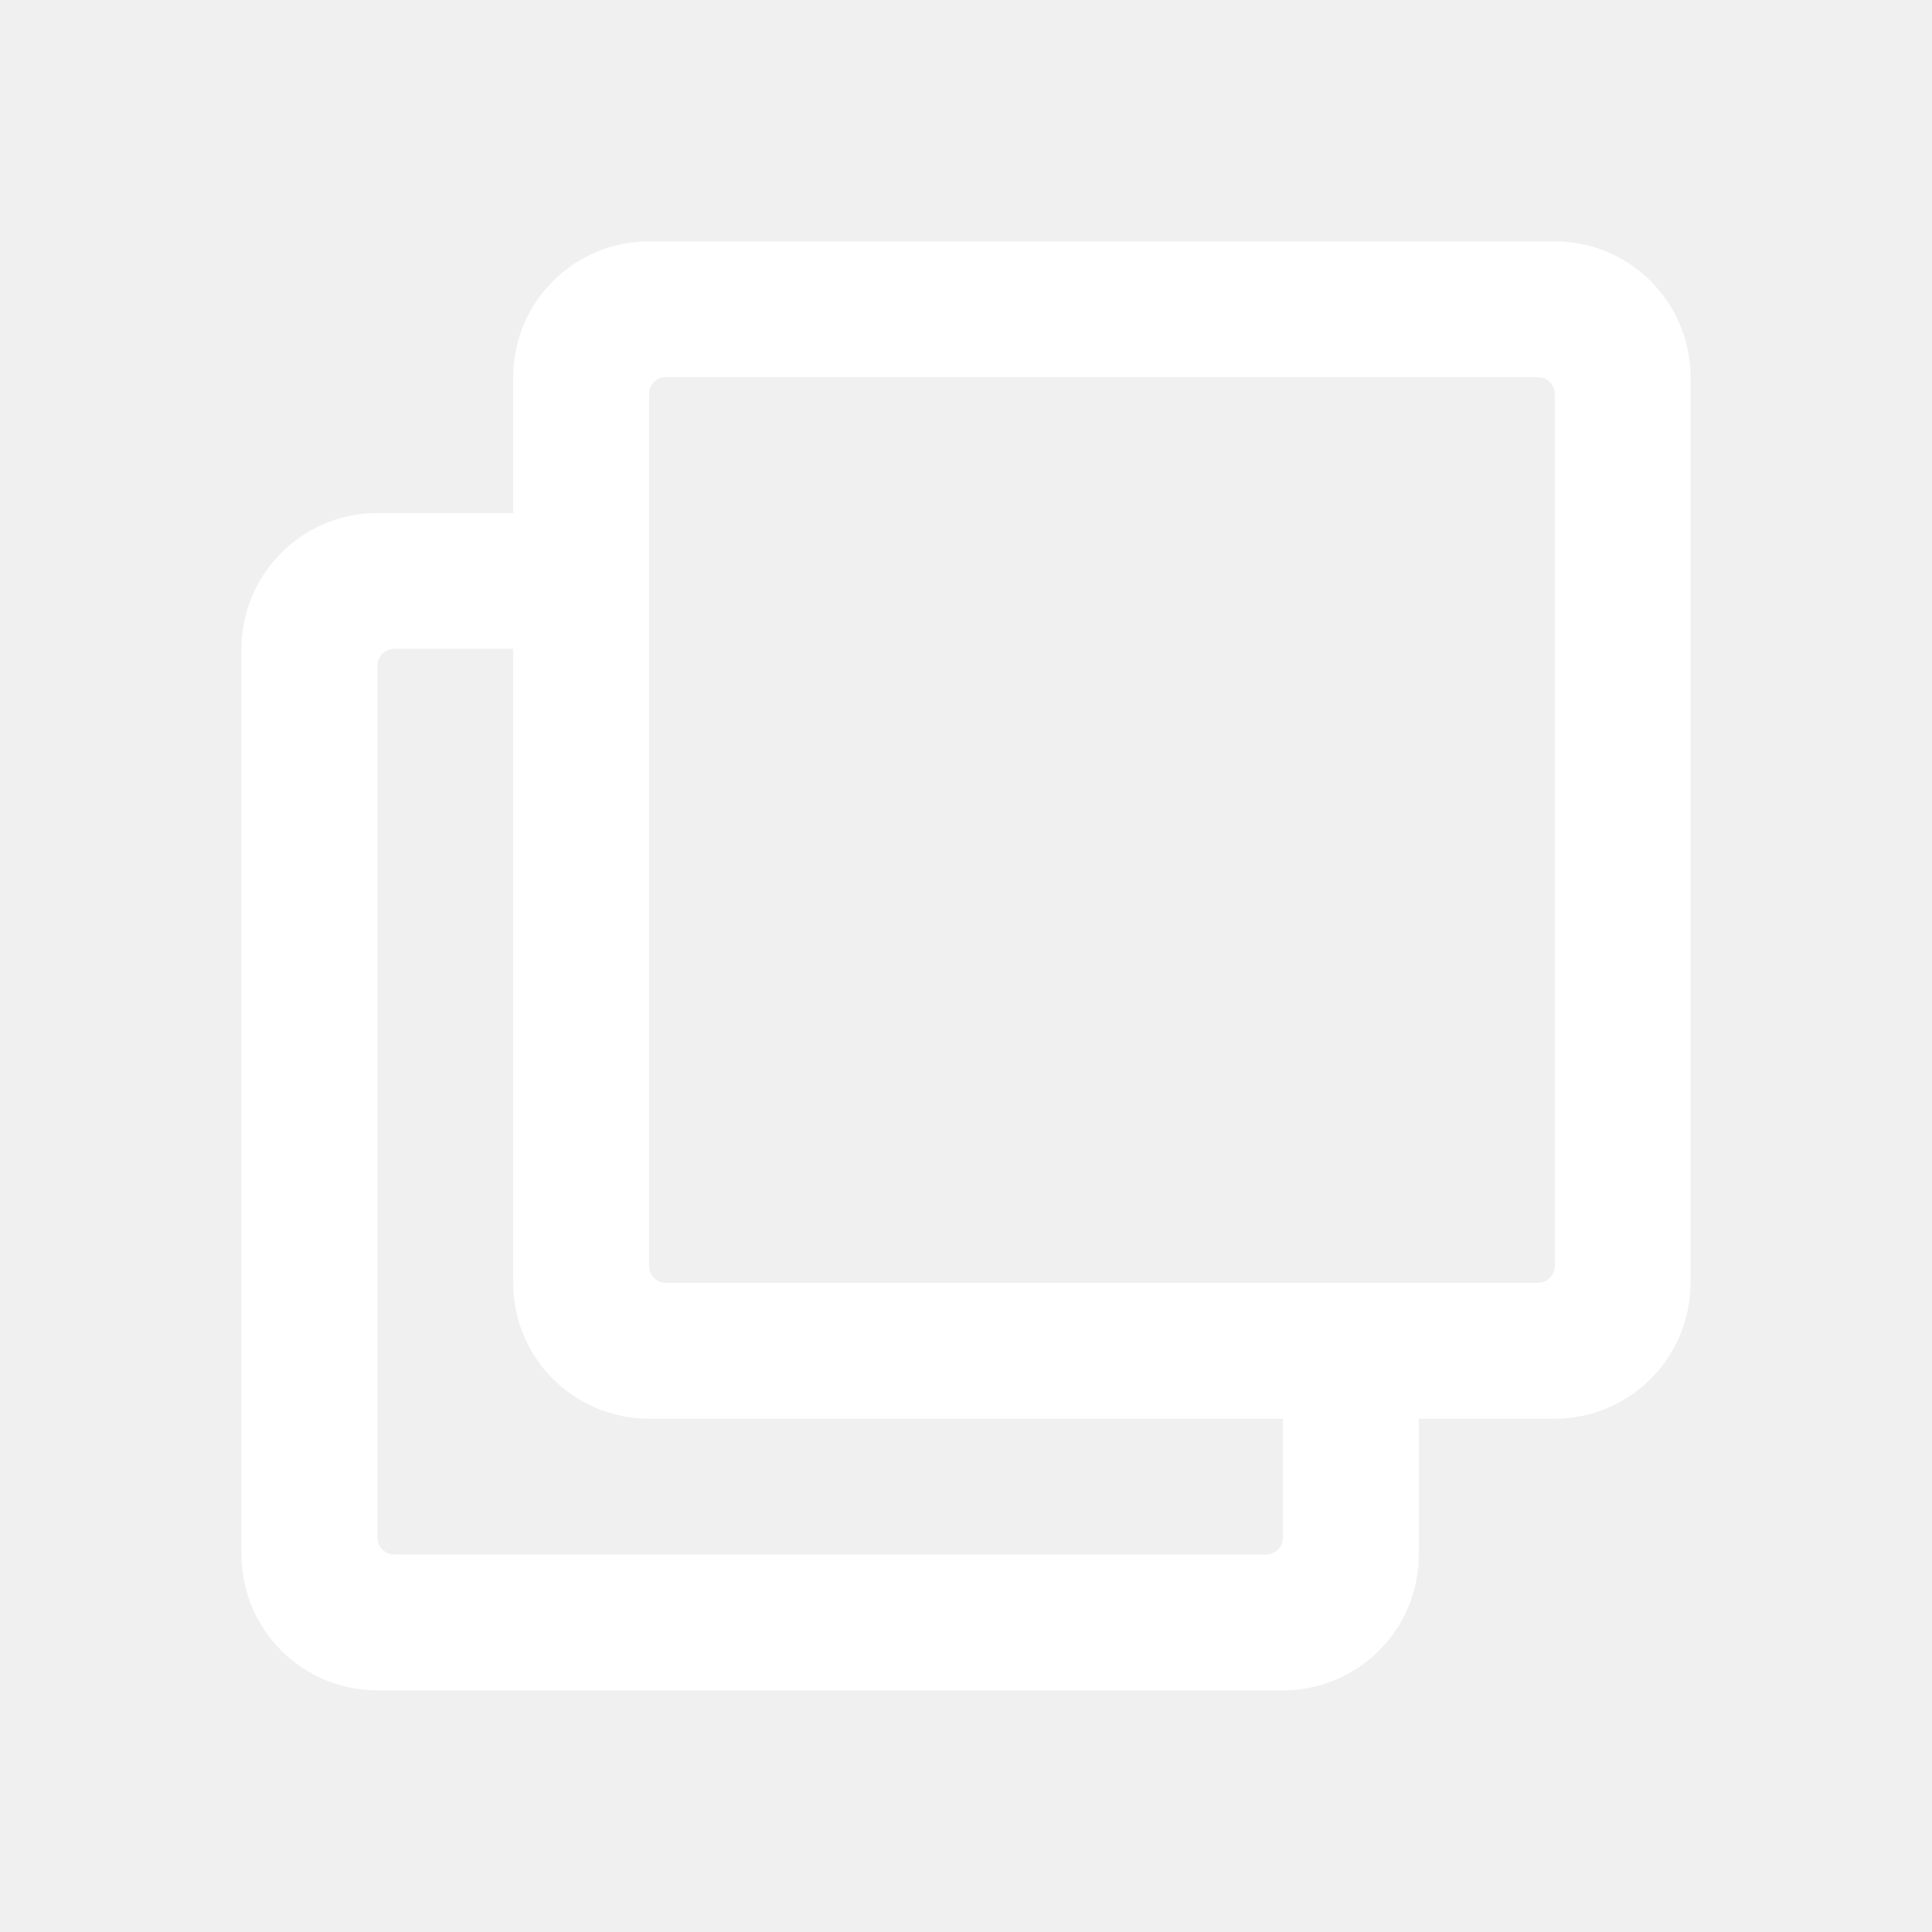
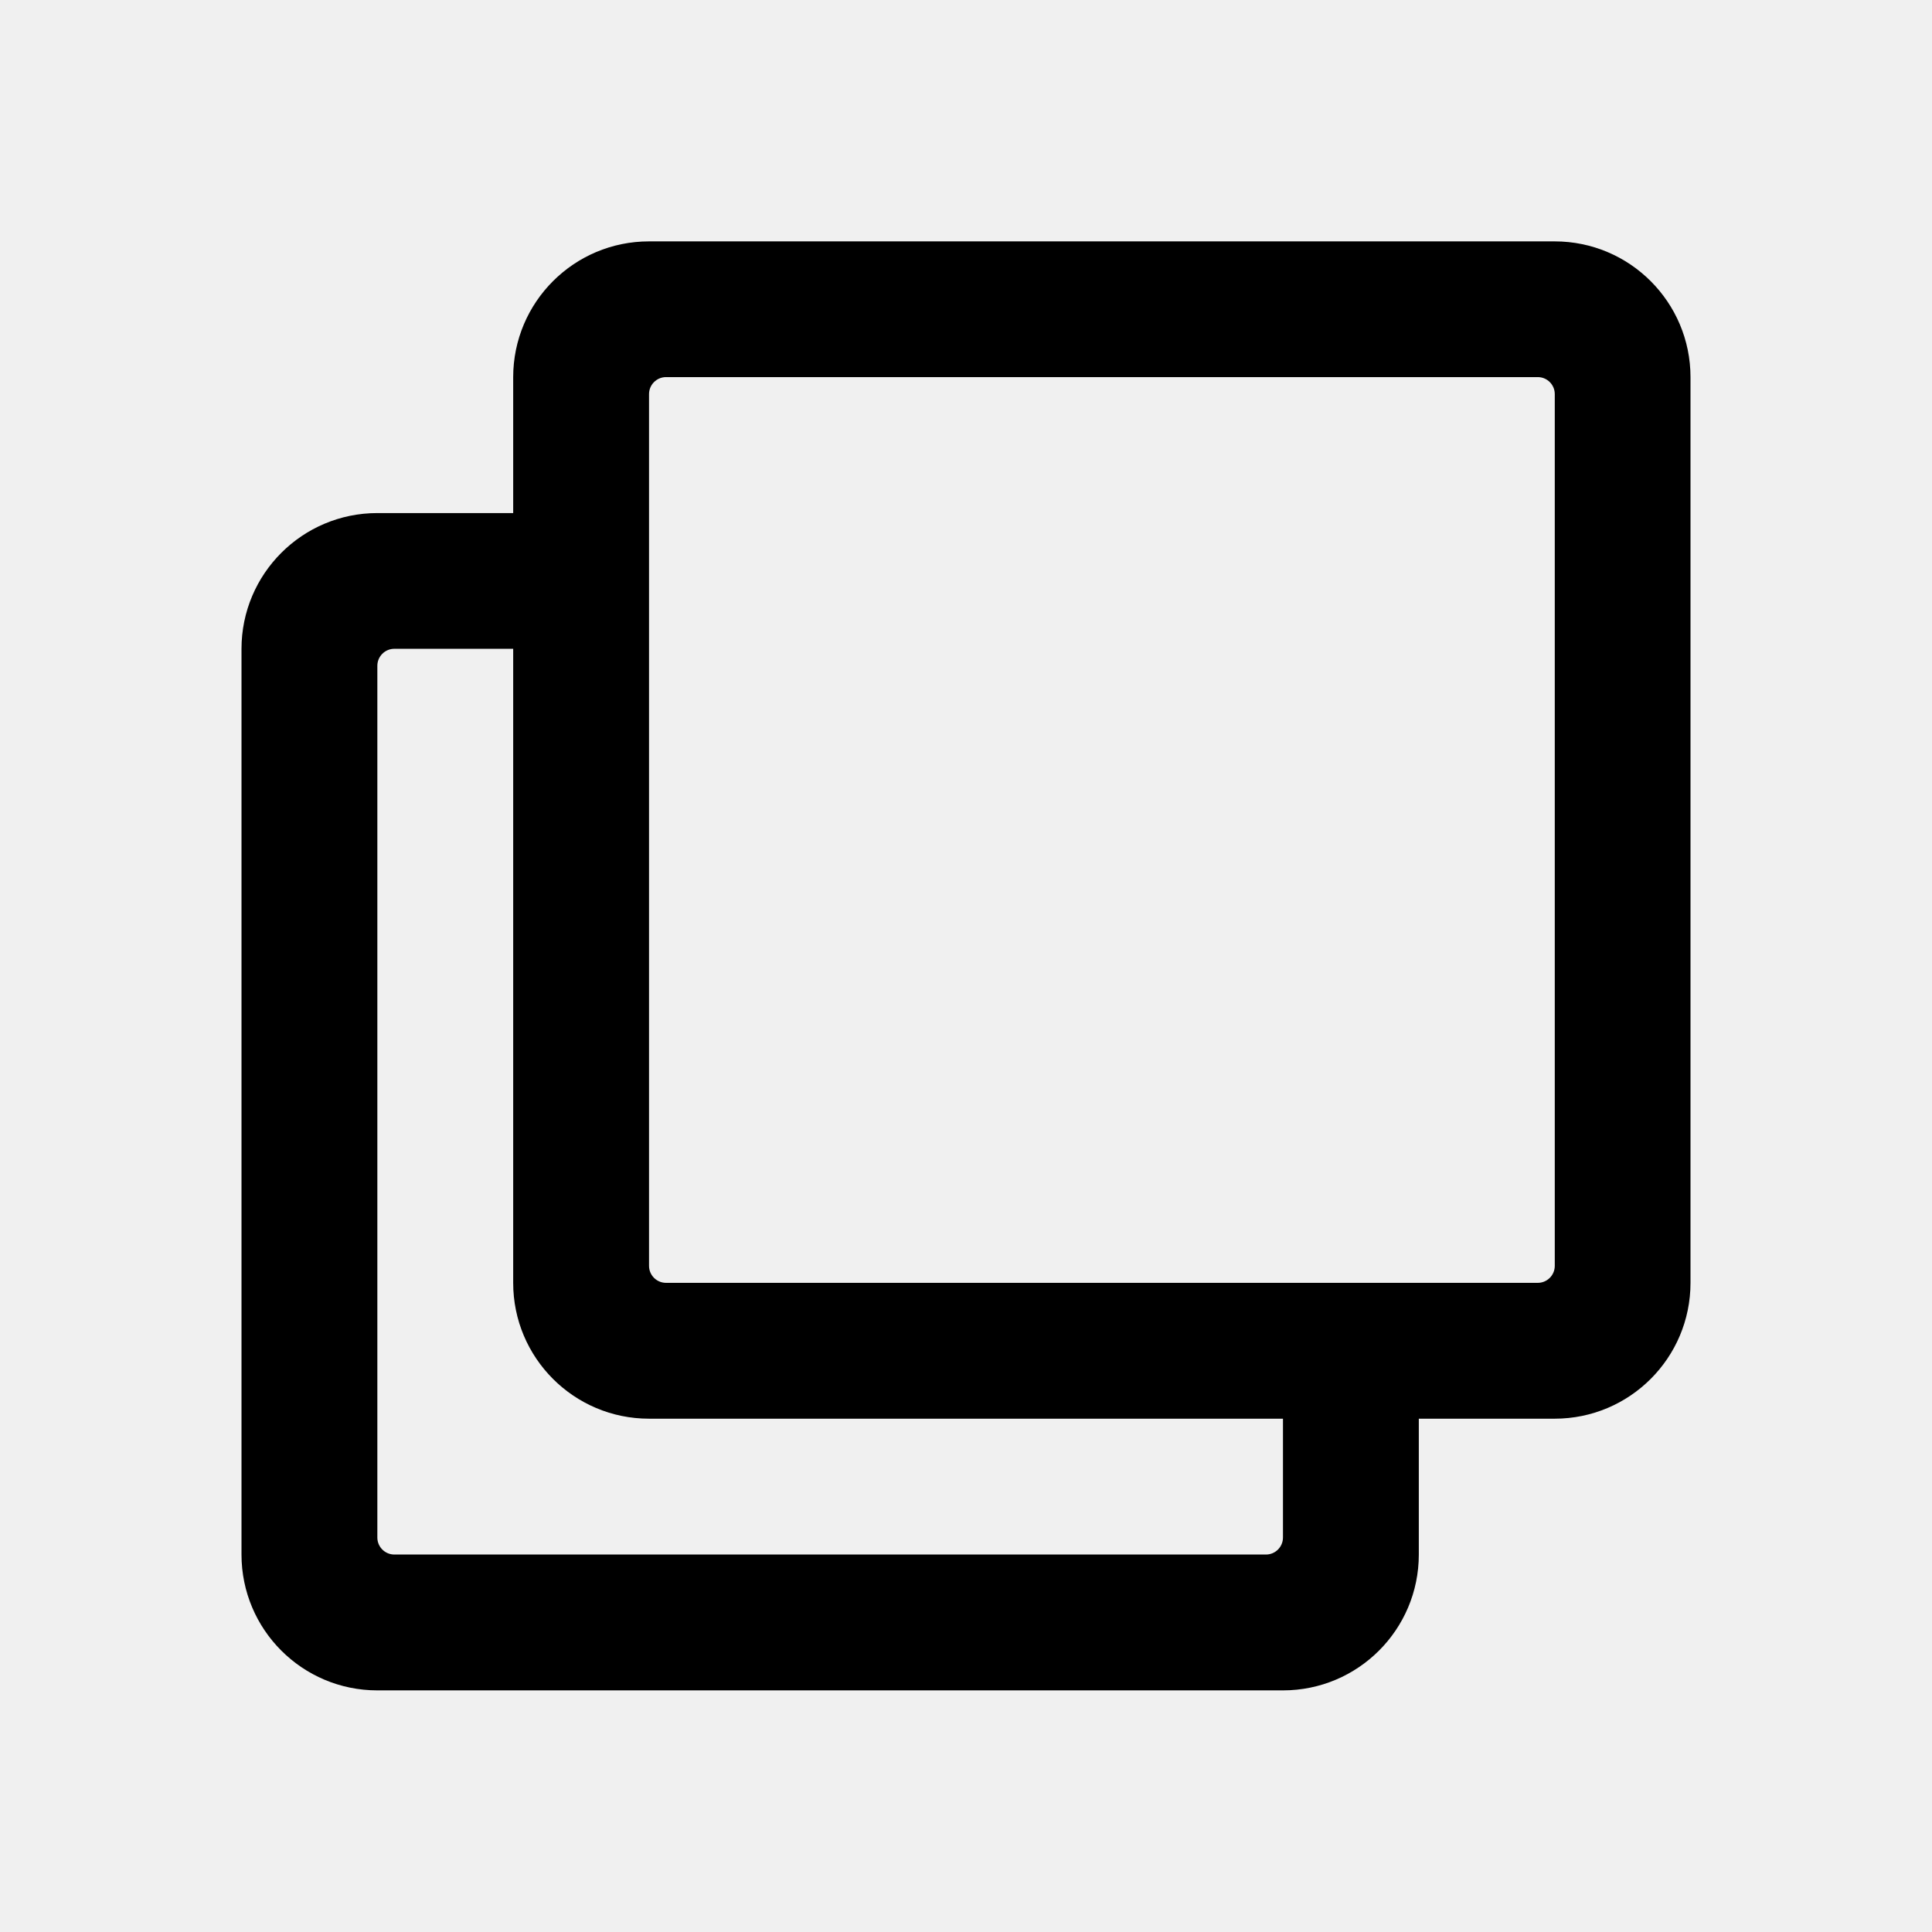
<svg xmlns="http://www.w3.org/2000/svg" viewBox="0 0 16 16">
-   <defs>
-     <style>.a{fill:none;}.b{fill:#fff;}</style>
-   </defs>
-   <rect class="a" width="16" height="16" />
-   <path class="b" d="M10.875-14h-7.5A1.125,1.125,0,0,0,2.25-12.875v1.125H1.125A1.125,1.125,0,0,0,0-10.625v7.5A1.125,1.125,0,0,0,1.125-2h7.5A1.125,1.125,0,0,0,9.75-3.125V-4.25h1.125A1.125,1.125,0,0,0,12-5.375v-7.5A1.125,1.125,0,0,0,10.875-14ZM8.484-3.125H1.266a.141.141,0,0,1-.141-.141v-7.219a.141.141,0,0,1,.141-.141H2.25v5.25A1.125,1.125,0,0,0,3.375-4.25h5.25v.984A.141.141,0,0,1,8.484-3.125Zm2.25-2.25H3.516a.141.141,0,0,1-.141-.141v-7.219a.141.141,0,0,1,.141-.141h7.219a.141.141,0,0,1,.141.141v7.219A.141.141,0,0,1,10.734-5.375Z" transform="translate(2 15.999)" />
+   <rect fill="none" width="16" height="16" />
+   <path fill="currentColor" d="M10.875-14h-7.5A1.125,1.125,0,0,0,2.25-12.875v1.125H1.125A1.125,1.125,0,0,0,0-10.625v7.5A1.125,1.125,0,0,0,1.125-2h7.5A1.125,1.125,0,0,0,9.75-3.125V-4.25h1.125A1.125,1.125,0,0,0,12-5.375v-7.5A1.125,1.125,0,0,0,10.875-14ZM8.484-3.125H1.266a.141.141,0,0,1-.141-.141v-7.219a.141.141,0,0,1,.141-.141H2.25v5.25A1.125,1.125,0,0,0,3.375-4.25h5.25v.984A.141.141,0,0,1,8.484-3.125Zm2.25-2.25H3.516a.141.141,0,0,1-.141-.141v-7.219a.141.141,0,0,1,.141-.141h7.219a.141.141,0,0,1,.141.141v7.219A.141.141,0,0,1,10.734-5.375Z" transform="translate(2 15.999)" />
</svg>
